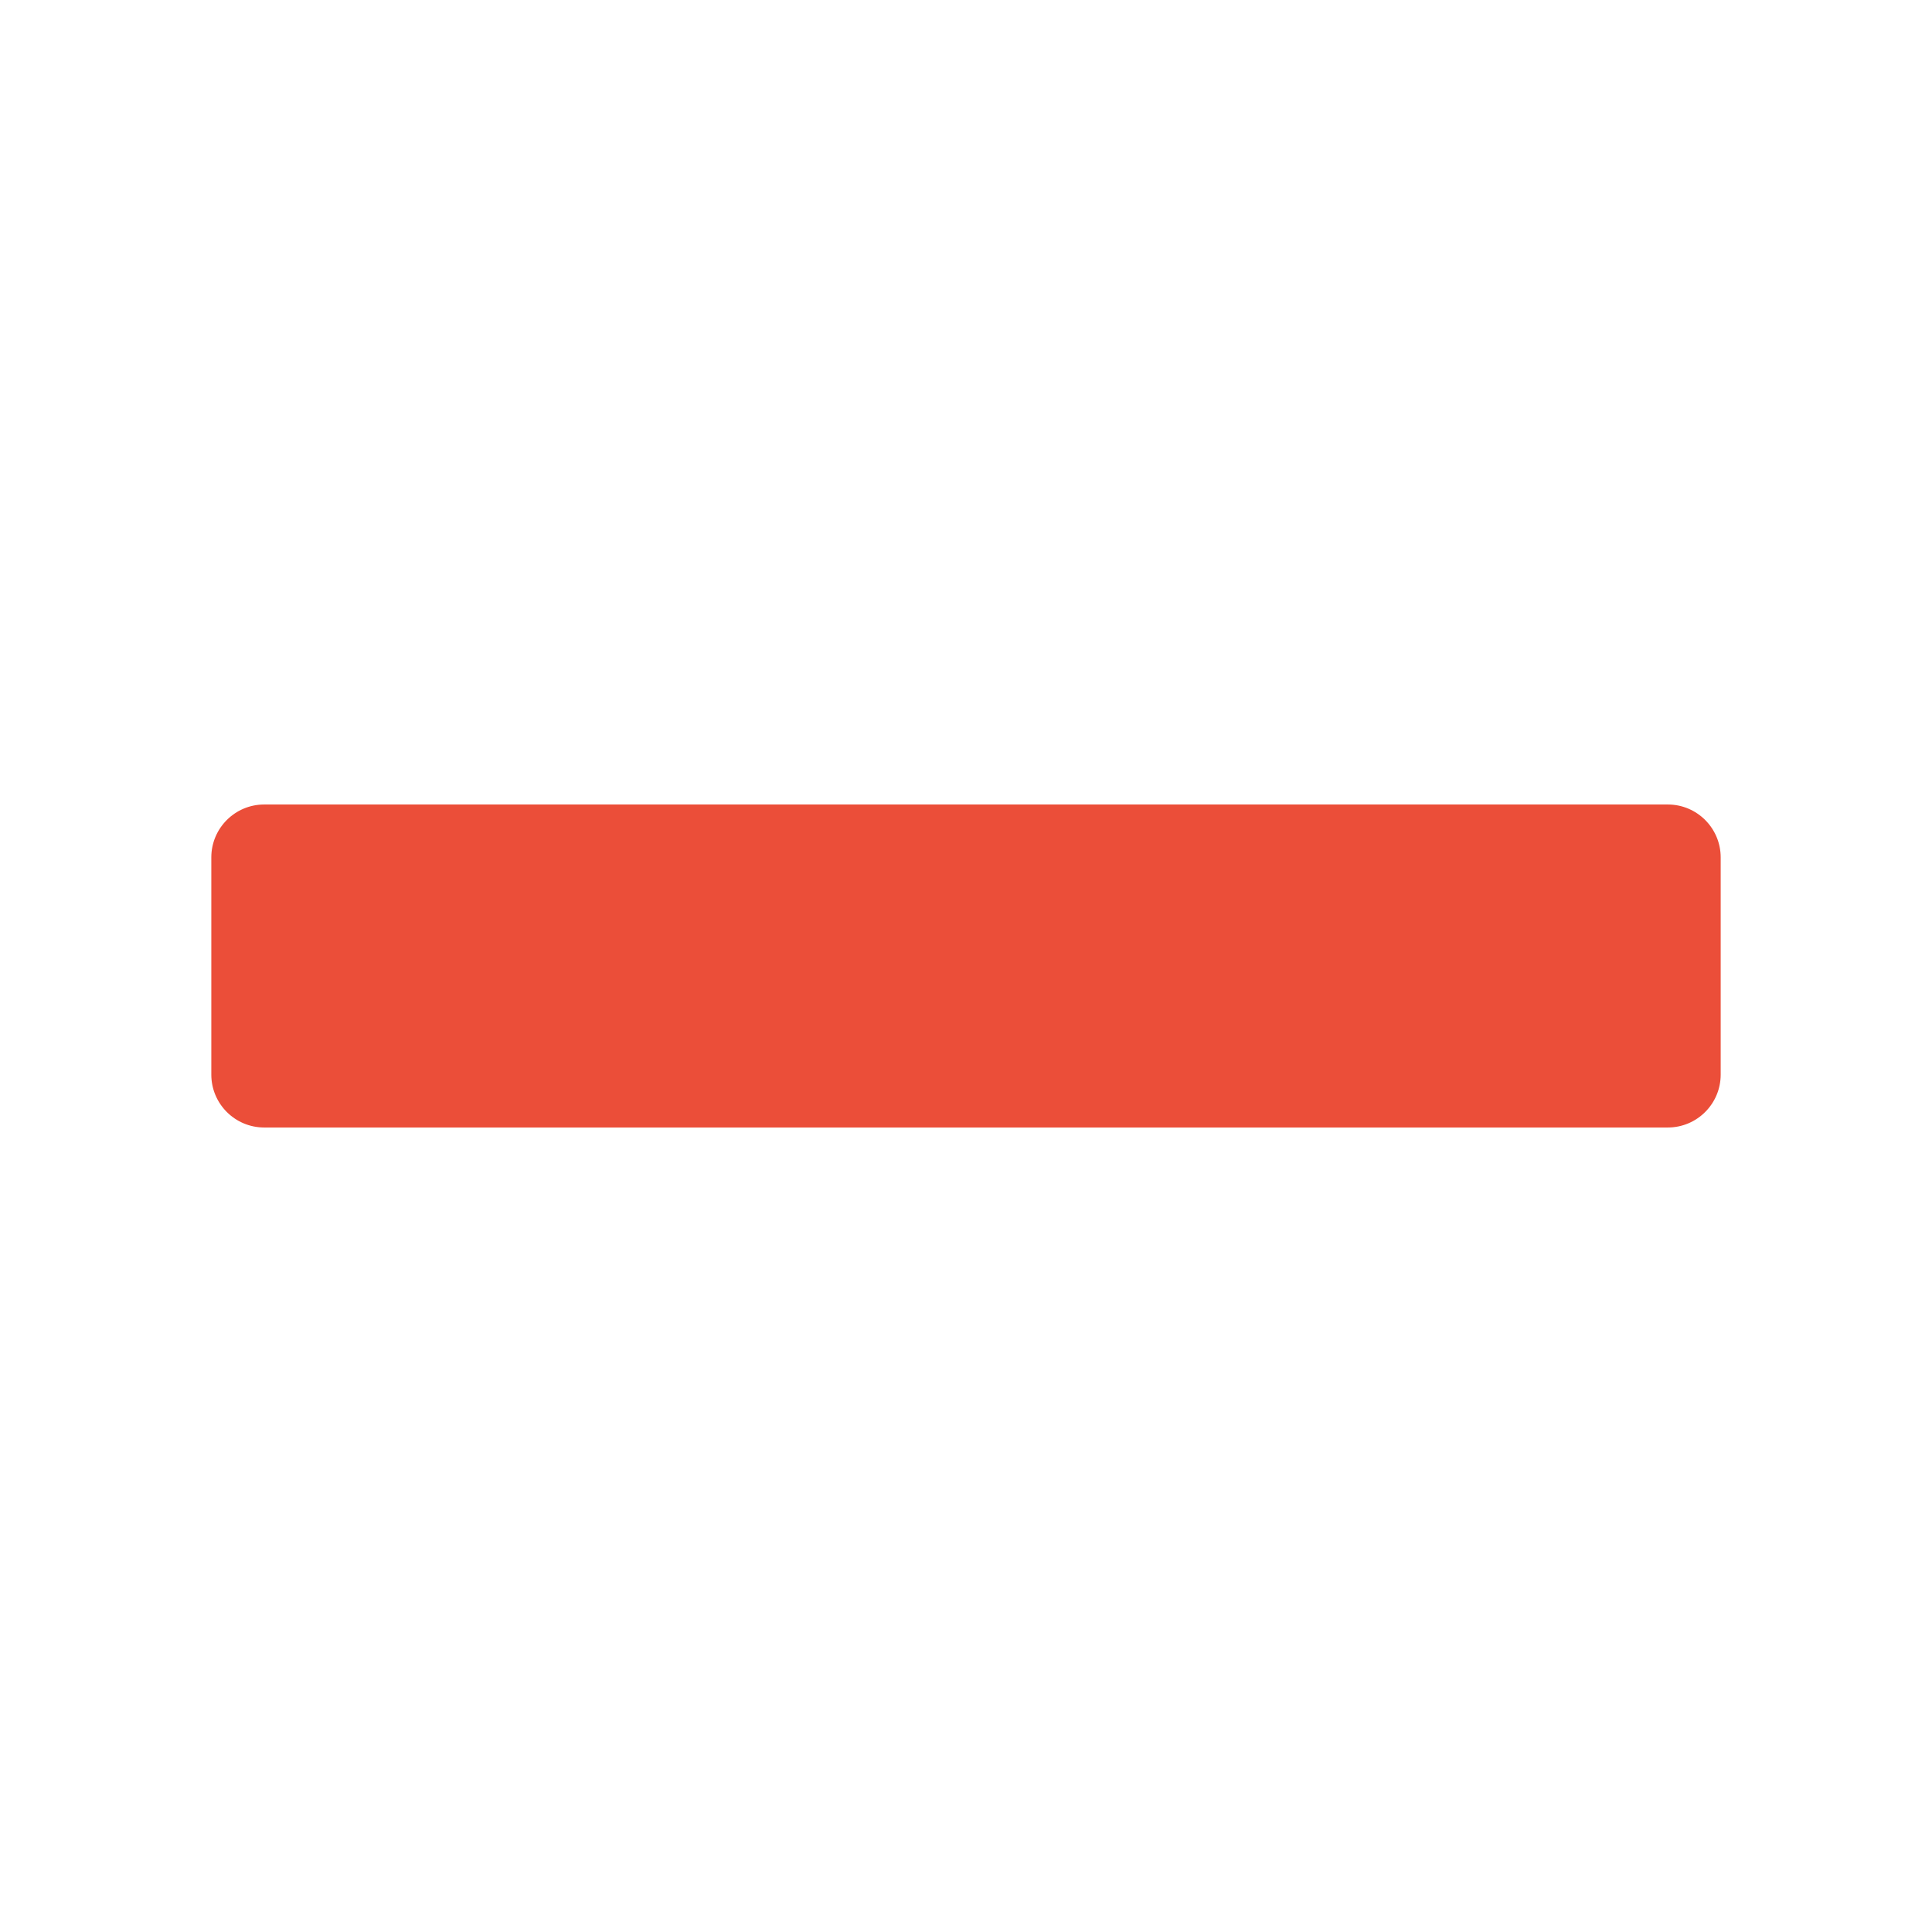
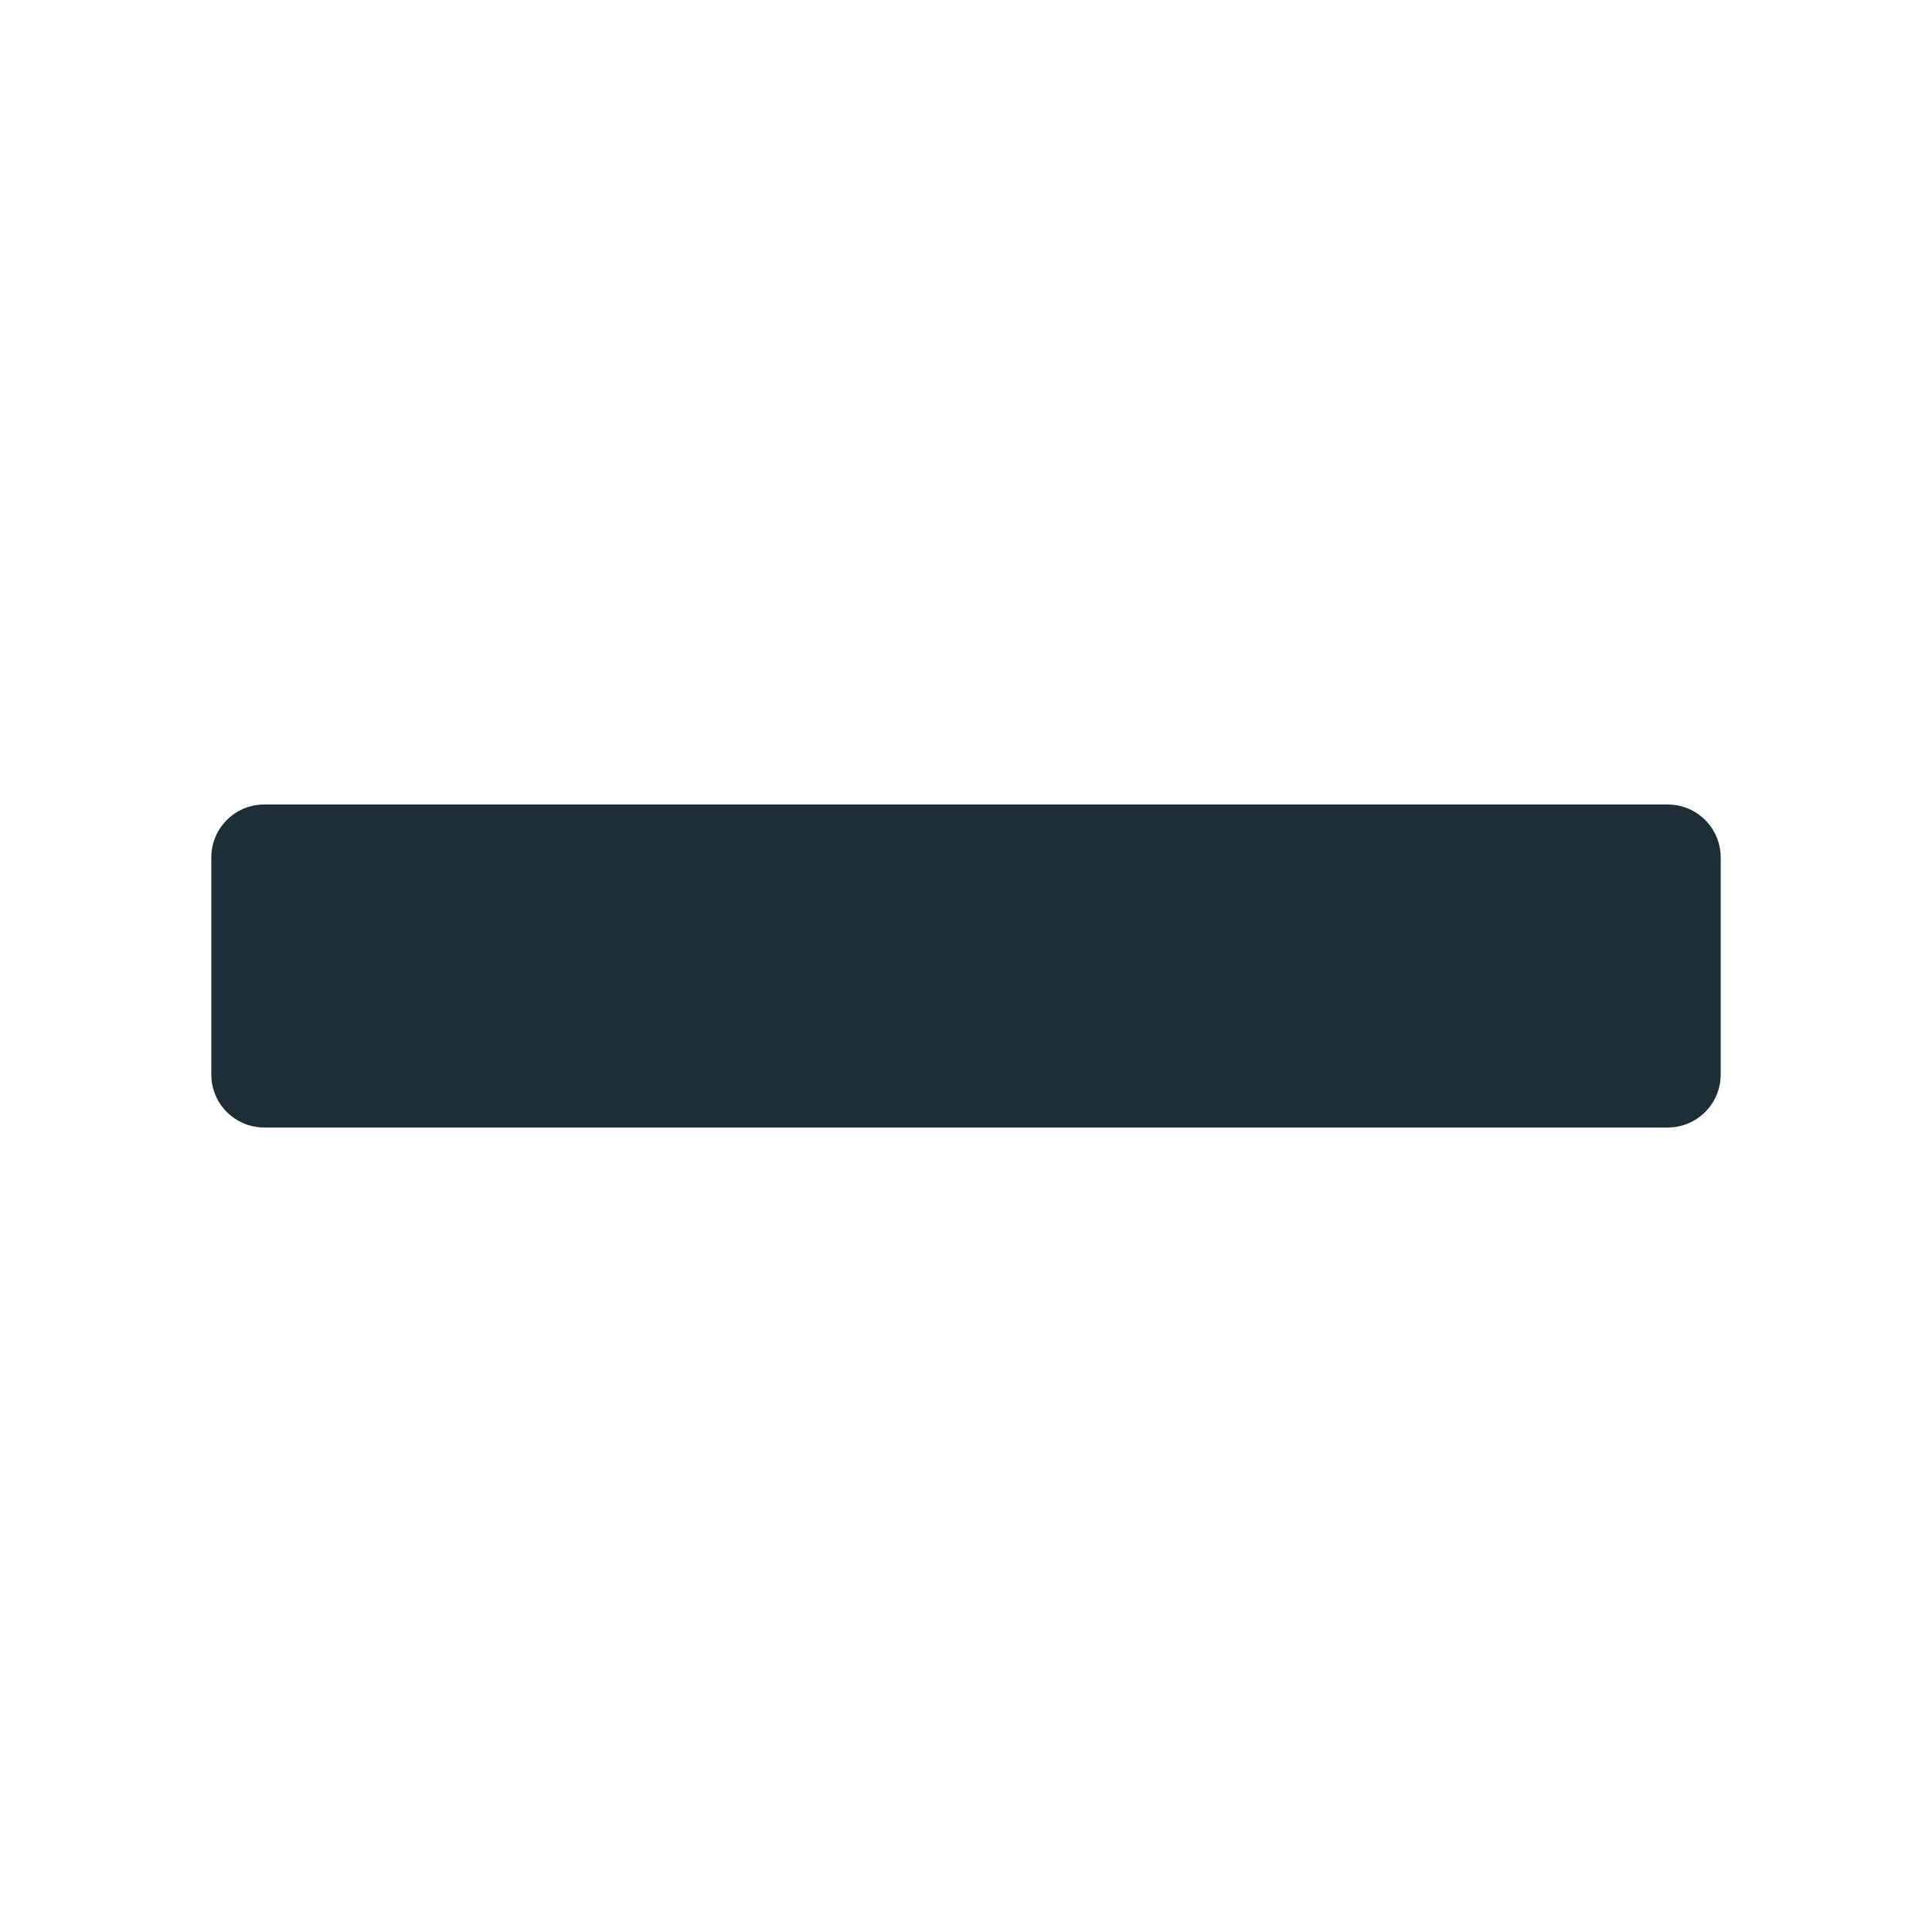
<svg xmlns="http://www.w3.org/2000/svg" width="100%" height="100%" viewBox="0 0 512 512" version="1.1" xml:space="preserve" style="fill-rule:evenodd;clip-rule:evenodd;stroke-linejoin:round;stroke-miterlimit:2;">
-   <path d="M70.018,213.201l371.964,-0c7.737,-0 14.018,6.281 14.018,14.018l0,57.562c0,7.737 -6.281,14.018 -14.018,14.018l-371.964,0c-7.737,0 -14.018,-6.281 -14.018,-14.018l0,-57.562c0,-7.737 6.281,-14.018 14.018,-14.018Z" style="fill:#eb4e39;" />
+   <path d="M70.018,213.201l371.964,-0c7.737,-0 14.018,6.281 14.018,14.018l0,57.562c0,7.737 -6.281,14.018 -14.018,14.018l-371.964,0c-7.737,0 -14.018,-6.281 -14.018,-14.018l0,-57.562c0,-7.737 6.281,-14.018 14.018,-14.018Z" style="fill:#1e2e36;" />
</svg>
